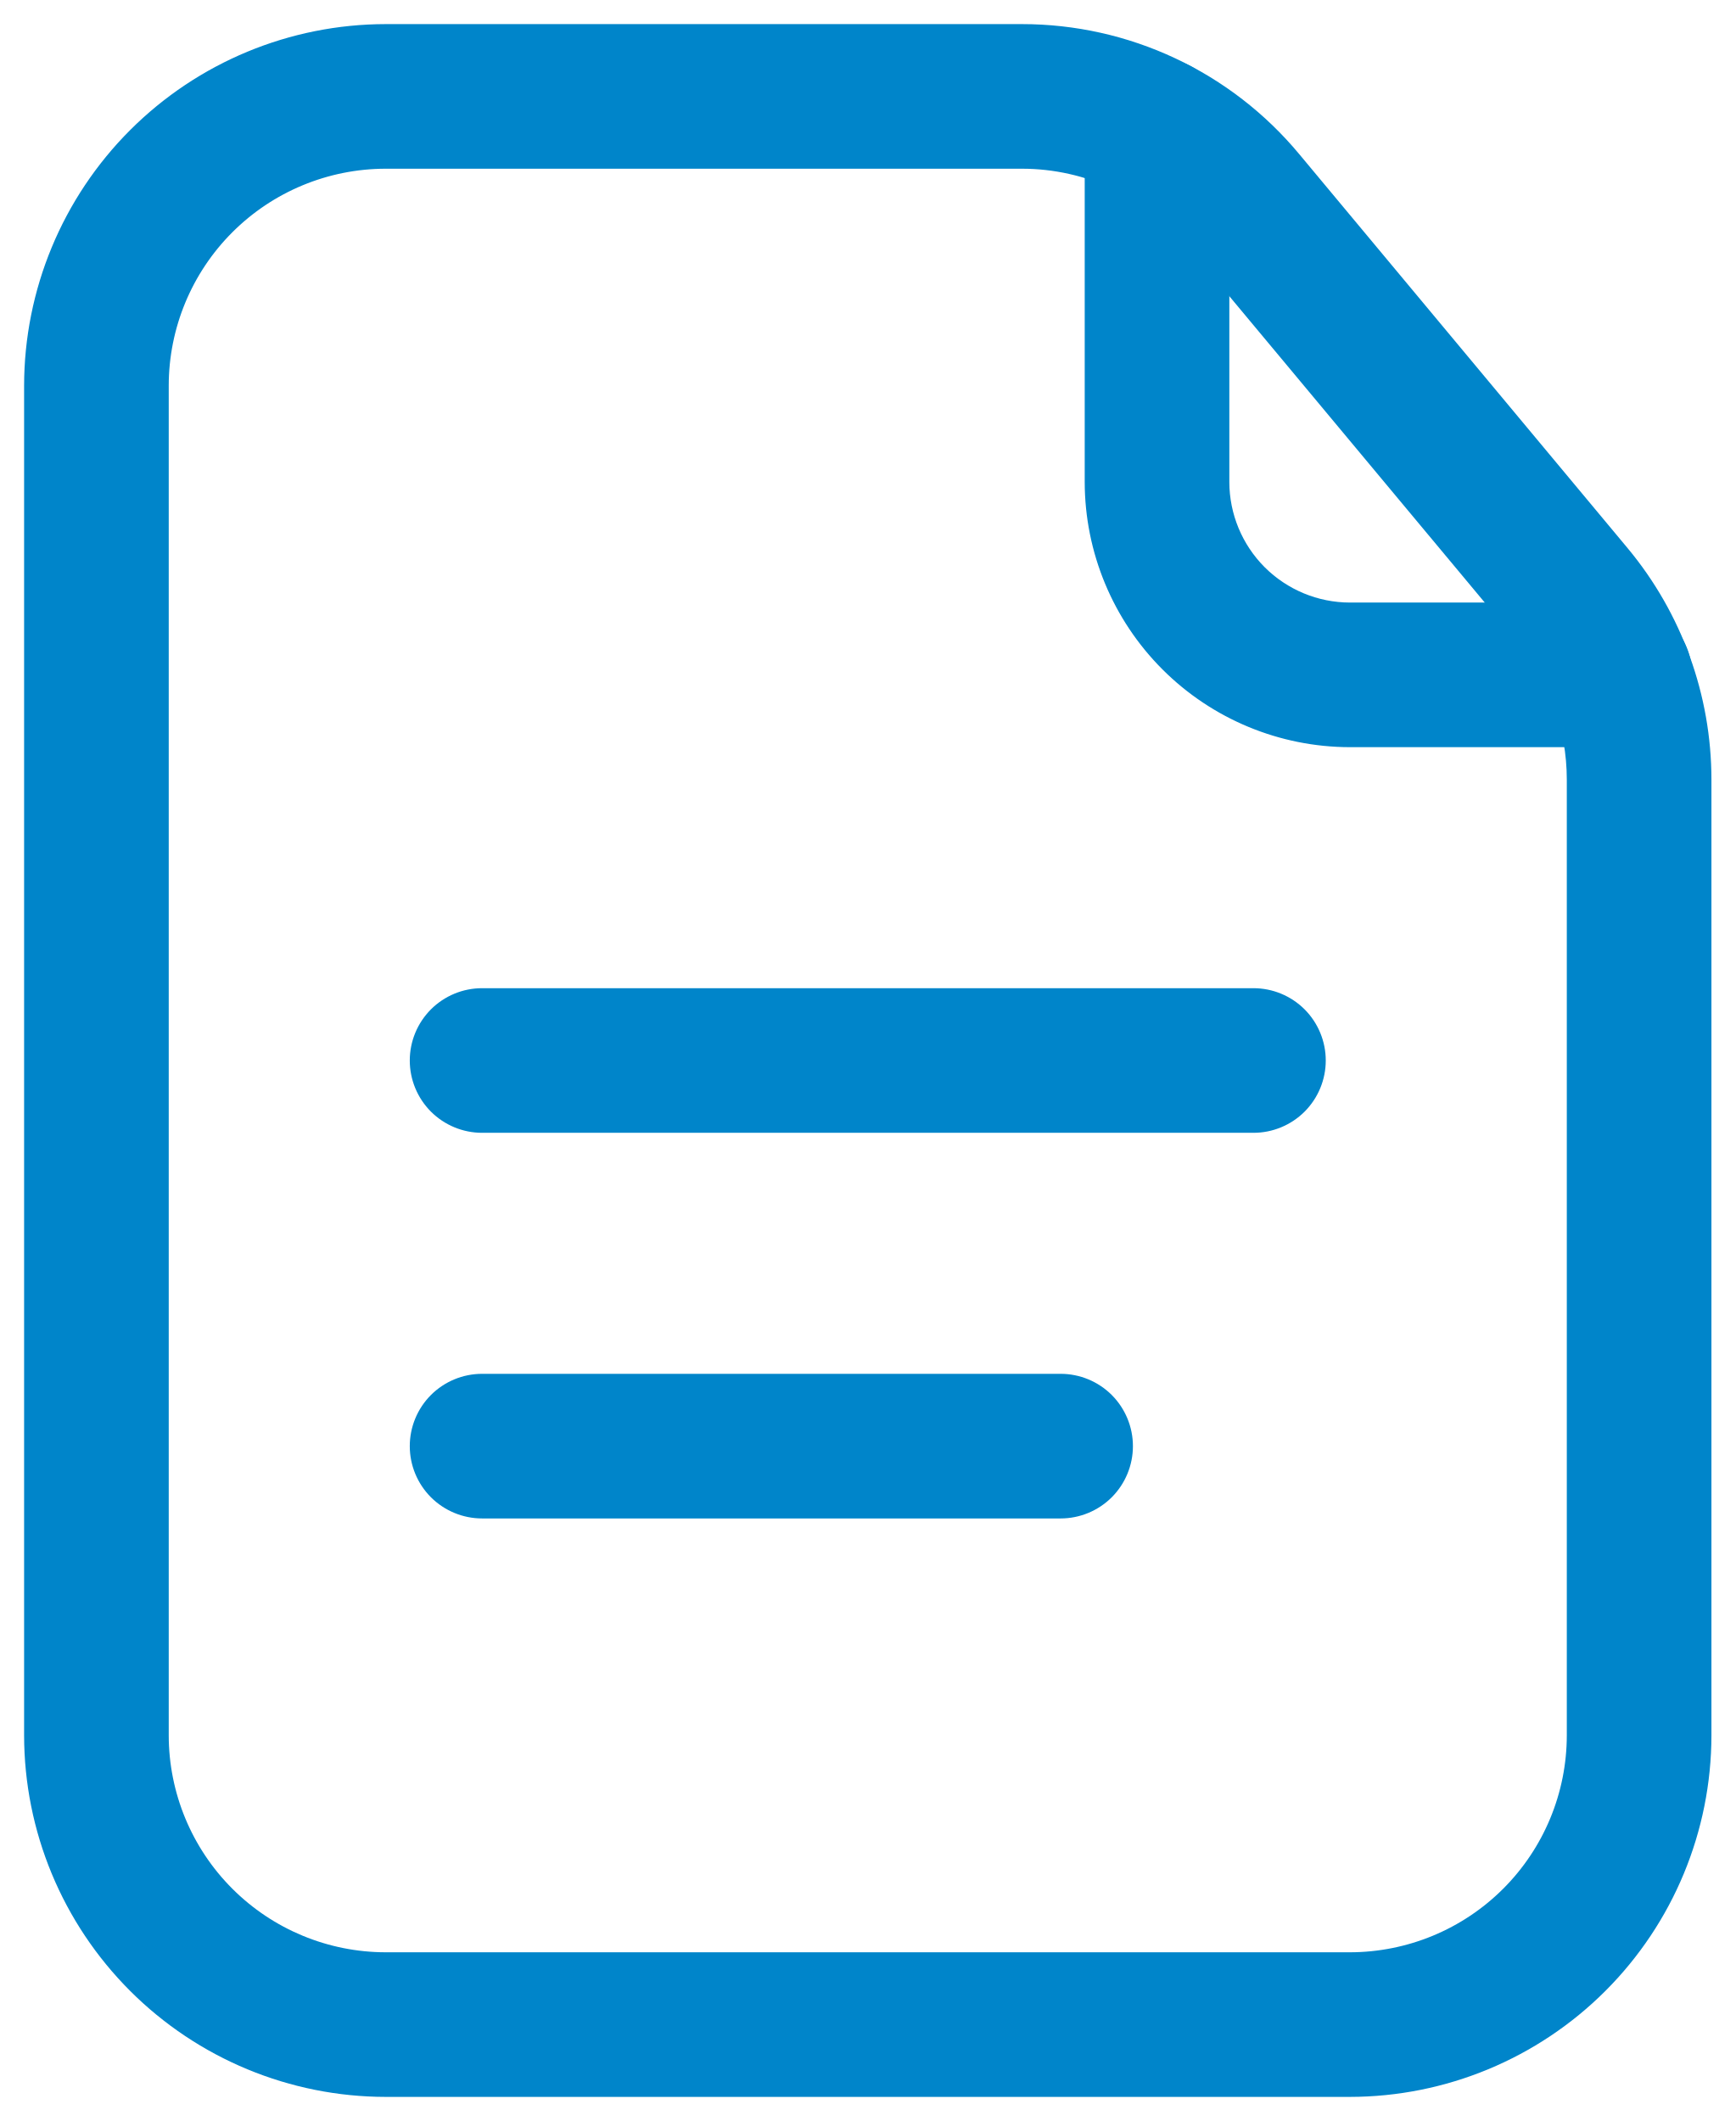
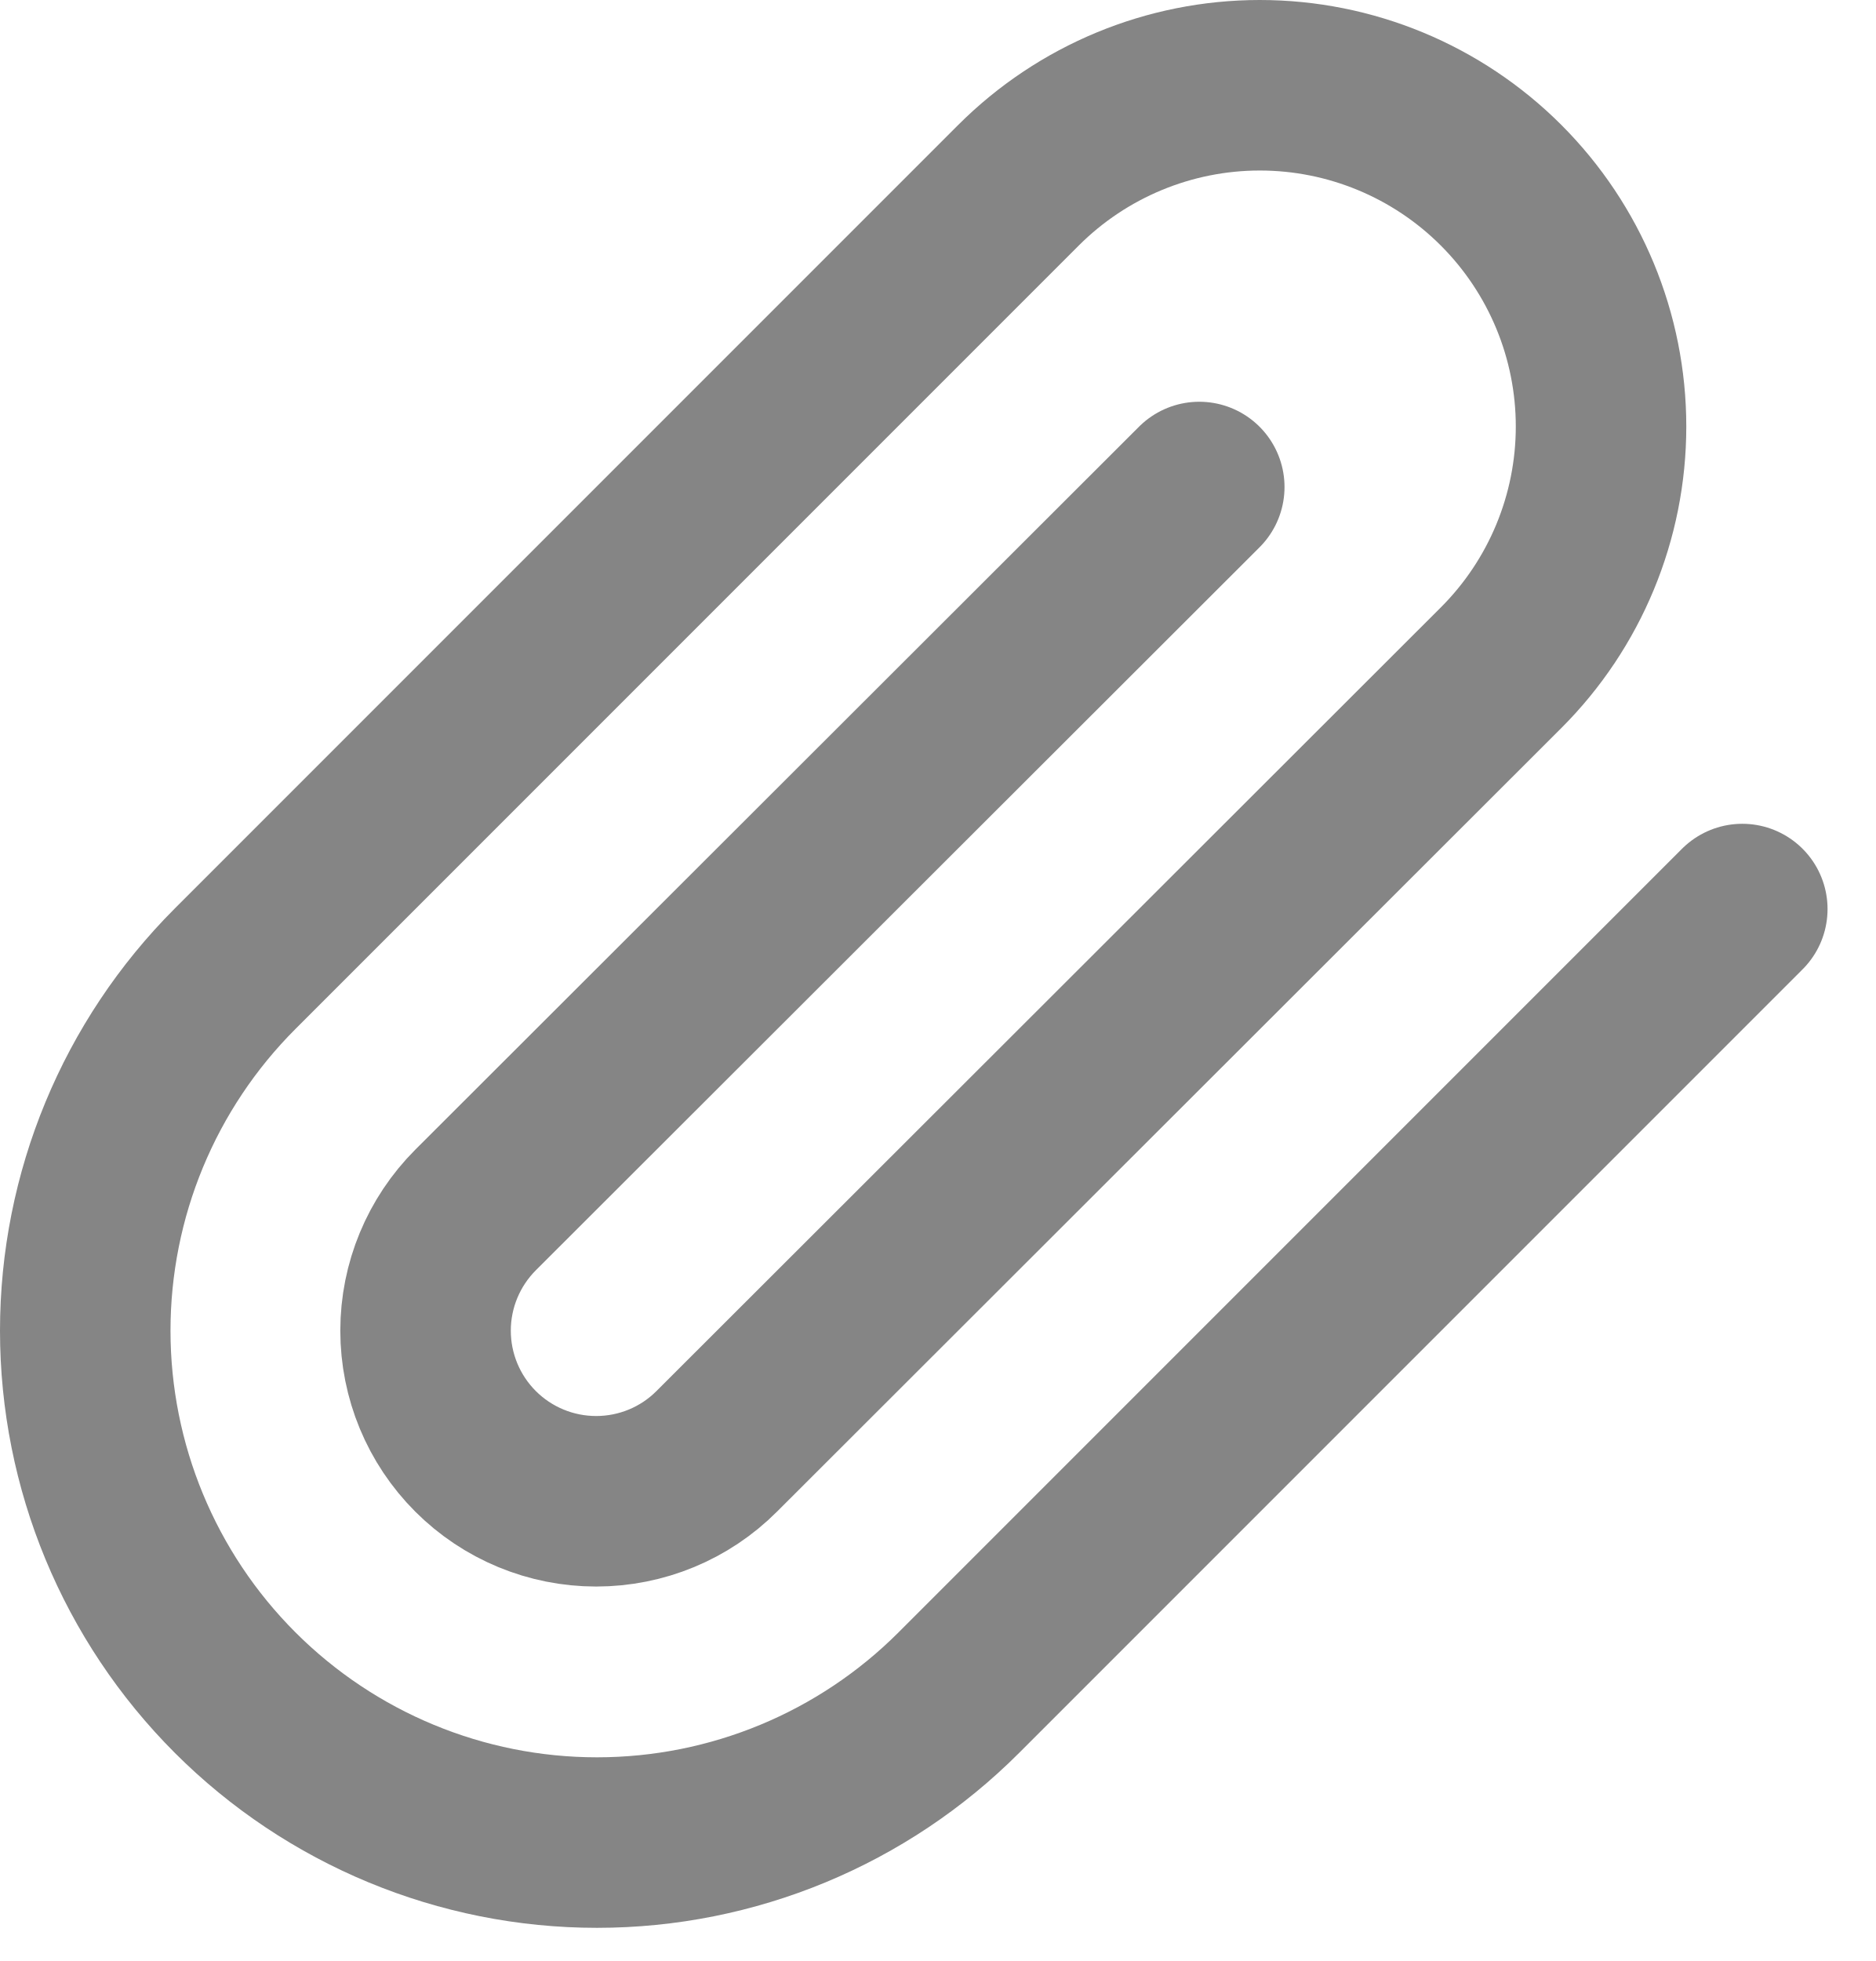
- <svg xmlns="http://www.w3.org/2000/svg" width="36" height="44" viewBox="0 0 36 44" fill="none">
-   <path d="M28 43.5L8 43.5C6.012 43.498 4.105 42.707 2.699 41.301C1.293 39.895 0.502 37.989 0.5 36L0.5 8C0.502 6.012 1.293 4.105 2.699 2.699C4.105 1.293 6.012 0.502 8 0.5L21.2 0.5C22.298 0.5 23.383 0.742 24.377 1.209C25.371 1.675 26.25 2.355 26.952 3.2L33.762 11.372C34.884 12.72 35.499 14.418 35.5 16.172L35.5 36C35.498 37.989 34.707 39.895 33.301 41.301C31.895 42.707 29.988 43.498 28 43.5ZM8 3.5C6.807 3.501 5.663 3.975 4.819 4.819C3.975 5.663 3.501 6.807 3.5 8L3.5 36C3.501 37.193 3.975 38.337 4.819 39.181C5.663 40.025 6.807 40.499 8 40.5L28 40.5C29.193 40.499 30.337 40.025 31.181 39.181C32.025 38.337 32.499 37.193 32.5 36L32.5 16.172C32.499 15.12 32.131 14.101 31.458 13.292L24.646 5.12C24.226 4.613 23.699 4.206 23.104 3.926C22.508 3.646 21.858 3.5 21.2 3.5L8 3.5Z" fill="#0085CA" />
-   <path d="M26 23.5L10 23.5C9.602 23.5 9.221 23.342 8.939 23.061C8.658 22.779 8.5 22.398 8.5 22C8.5 21.602 8.658 21.221 8.939 20.939C9.221 20.658 9.602 20.5 10 20.5L26 20.5C26.398 20.5 26.779 20.658 27.061 20.939C27.342 21.221 27.5 21.602 27.5 22C27.5 22.398 27.342 22.779 27.061 23.061C26.779 23.342 26.398 23.5 26 23.5Z" fill="#0085CA" />
-   <path d="M22 31.5L10 31.5C9.602 31.5 9.221 31.342 8.939 31.061C8.658 30.779 8.5 30.398 8.5 30C8.5 29.602 8.658 29.221 8.939 28.939C9.221 28.658 9.602 28.5 10 28.5L22 28.5C22.398 28.5 22.779 28.658 23.061 28.939C23.342 29.221 23.5 29.602 23.5 30C23.5 30.398 23.342 30.779 23.061 31.061C22.779 31.342 22.398 31.5 22 31.5Z" fill="#0085CA" />
-   <path d="M33.6 15.5L28 15.5C26.542 15.498 25.144 14.918 24.113 13.887C23.082 12.856 22.502 11.458 22.5 10V2.7C22.5 2.302 22.658 1.921 22.939 1.639C23.221 1.358 23.602 1.2 24 1.2C24.398 1.2 24.779 1.358 25.061 1.639C25.342 1.921 25.5 2.302 25.5 2.7V10C25.501 10.663 25.765 11.298 26.233 11.767C26.702 12.235 27.337 12.499 28 12.5L33.6 12.5C33.998 12.5 34.379 12.658 34.661 12.939C34.942 13.221 35.1 13.602 35.1 14C35.1 14.398 34.942 14.779 34.661 15.061C34.379 15.342 33.998 15.5 33.6 15.5Z" fill="#0085CA" />
+ <svg xmlns="http://www.w3.org/2000/svg" width="22" height="23" viewBox="0 0 22 23" fill="none">
+   <path d="M20.438 10.662L11.248 19.852C10.123 20.978 8.596 21.611 7.003 21.611C5.411 21.611 3.884 20.978 2.758 19.852C1.632 18.726 1 17.199 1 15.607C1 14.015 1.632 12.488 2.758 11.362L11.948 2.172C12.699 1.422 13.717 1 14.778 1C15.84 1 16.858 1.422 17.608 2.172C18.359 2.923 18.781 3.941 18.781 5.002C18.781 6.064 18.359 7.082 17.608 7.832L8.408 17.022C8.033 17.398 7.524 17.608 6.993 17.608C6.463 17.608 5.954 17.398 5.578 17.022C5.203 16.647 4.992 16.138 4.992 15.607C4.992 15.076 5.203 14.568 5.578 14.192L14.068 5.712" stroke="#858585" stroke-width="2" stroke-linecap="round" stroke-linejoin="round" />
</svg>
